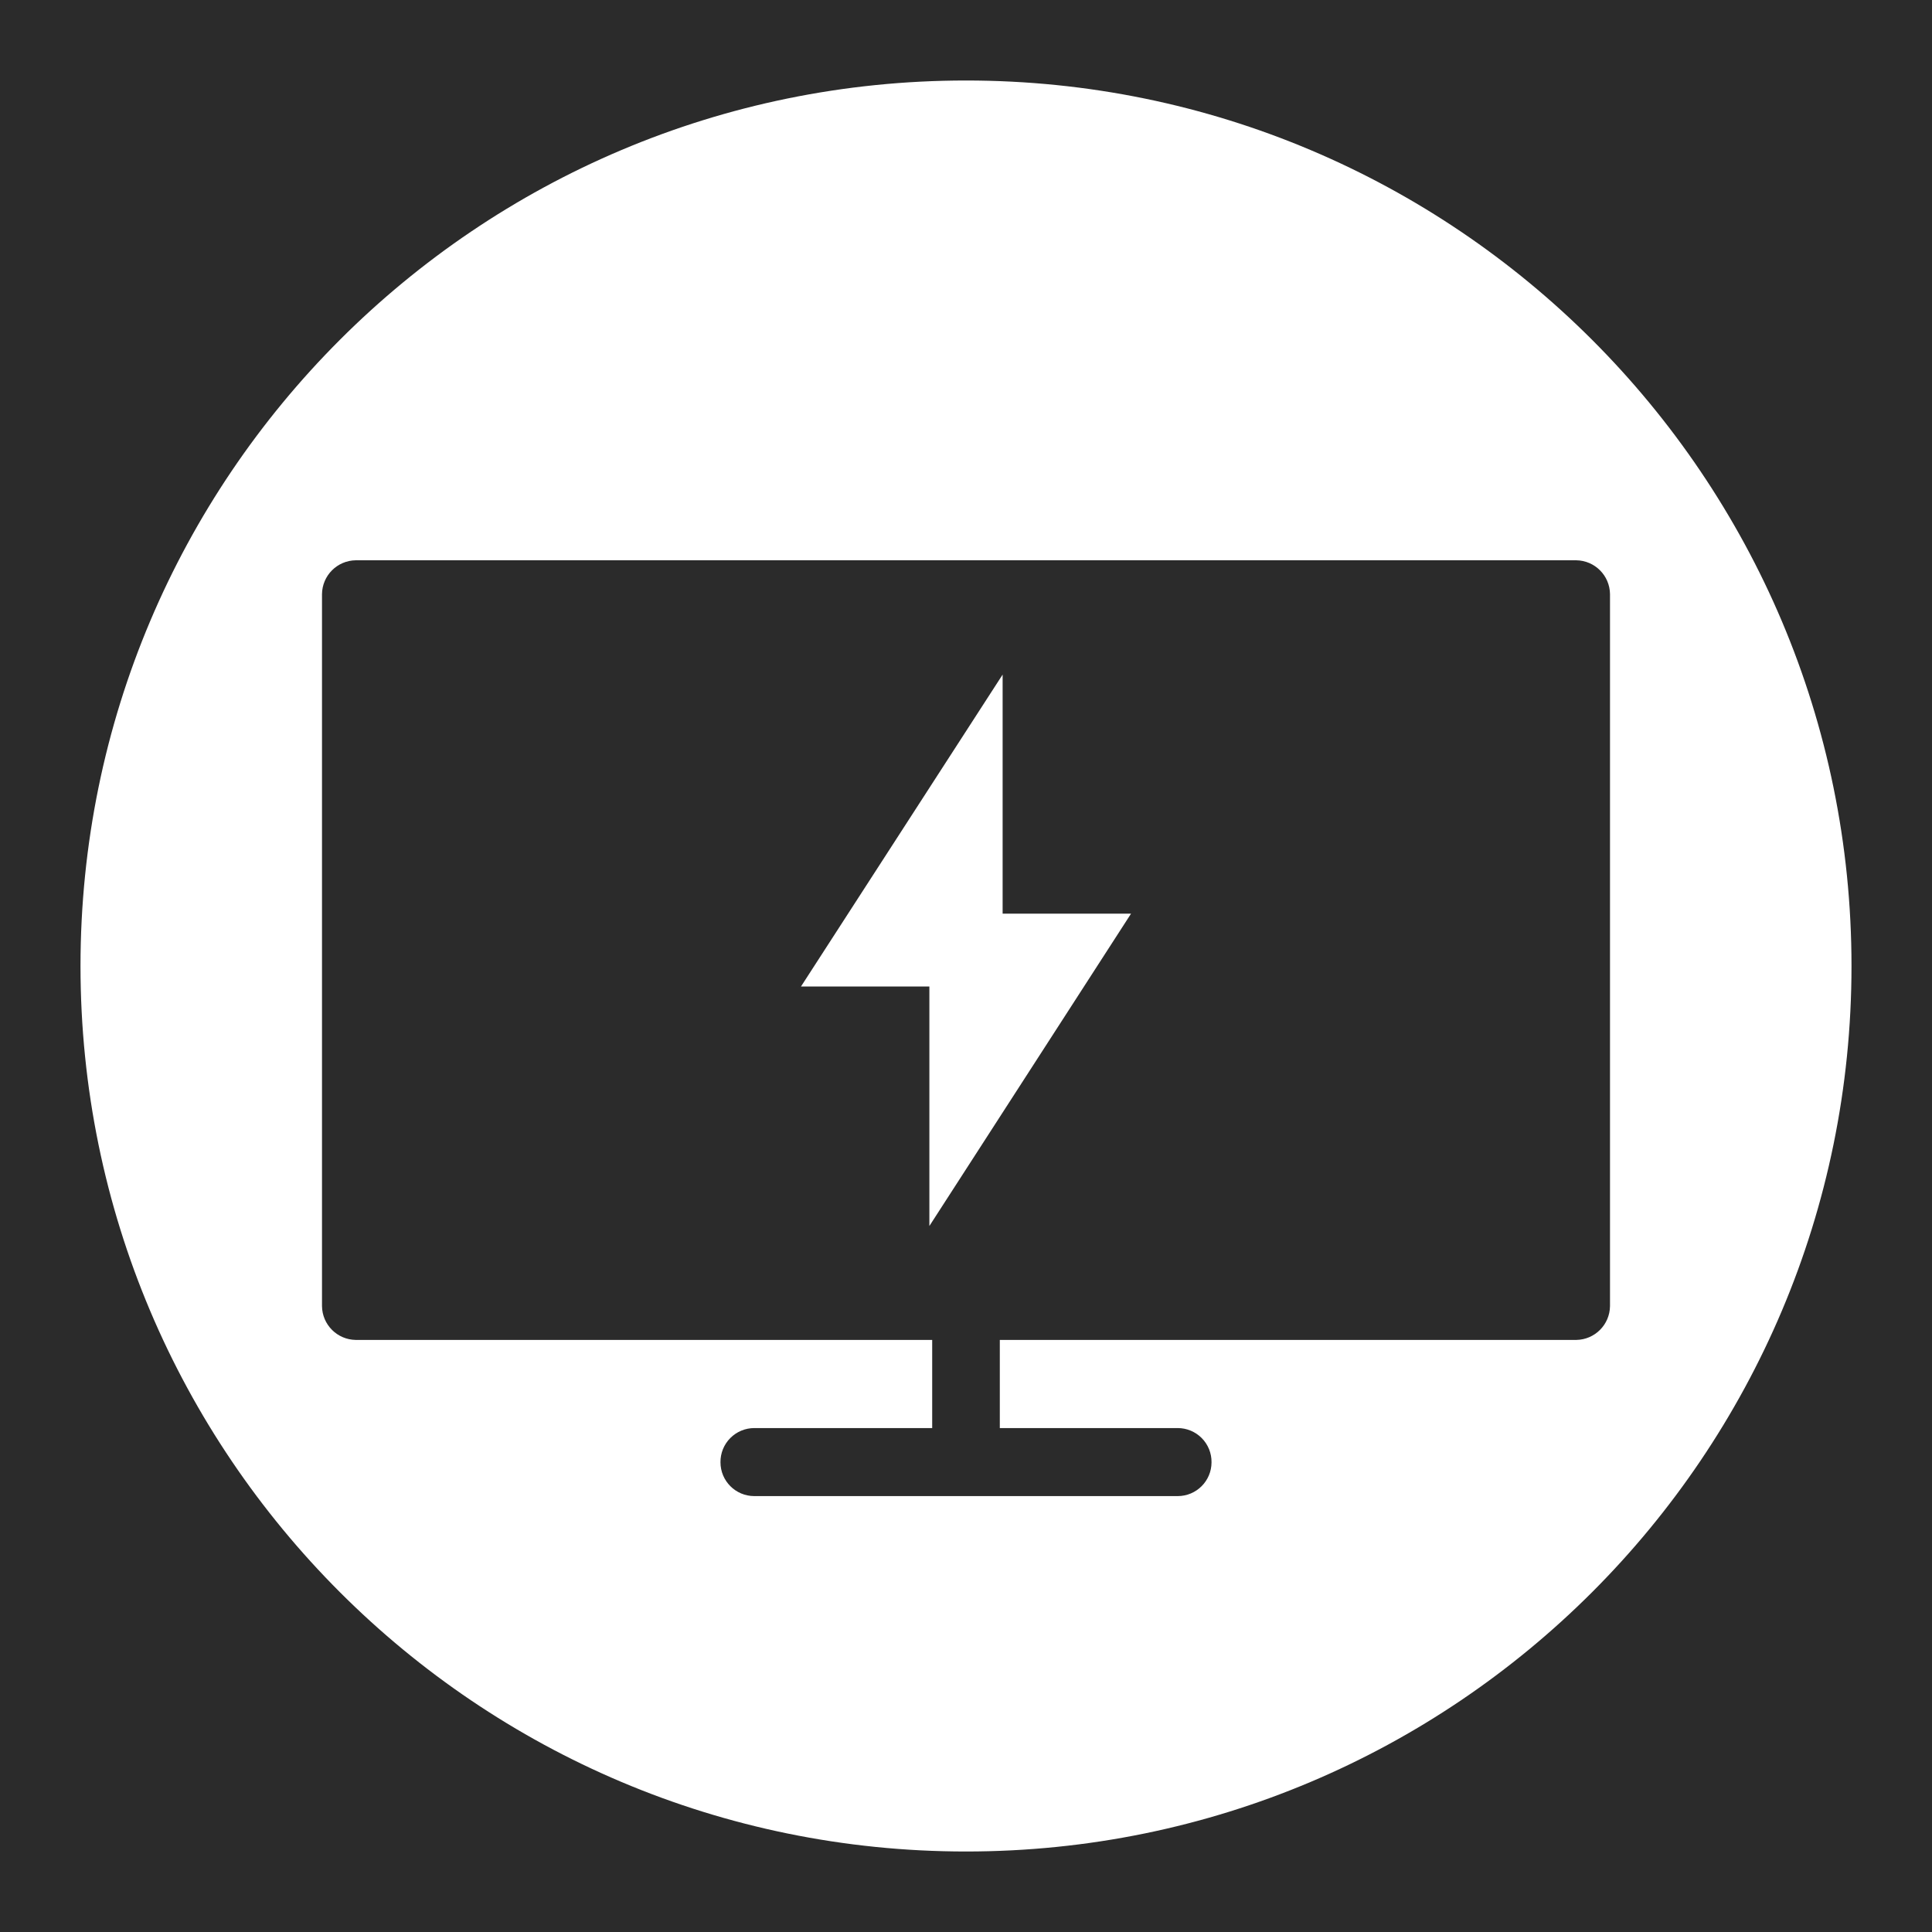
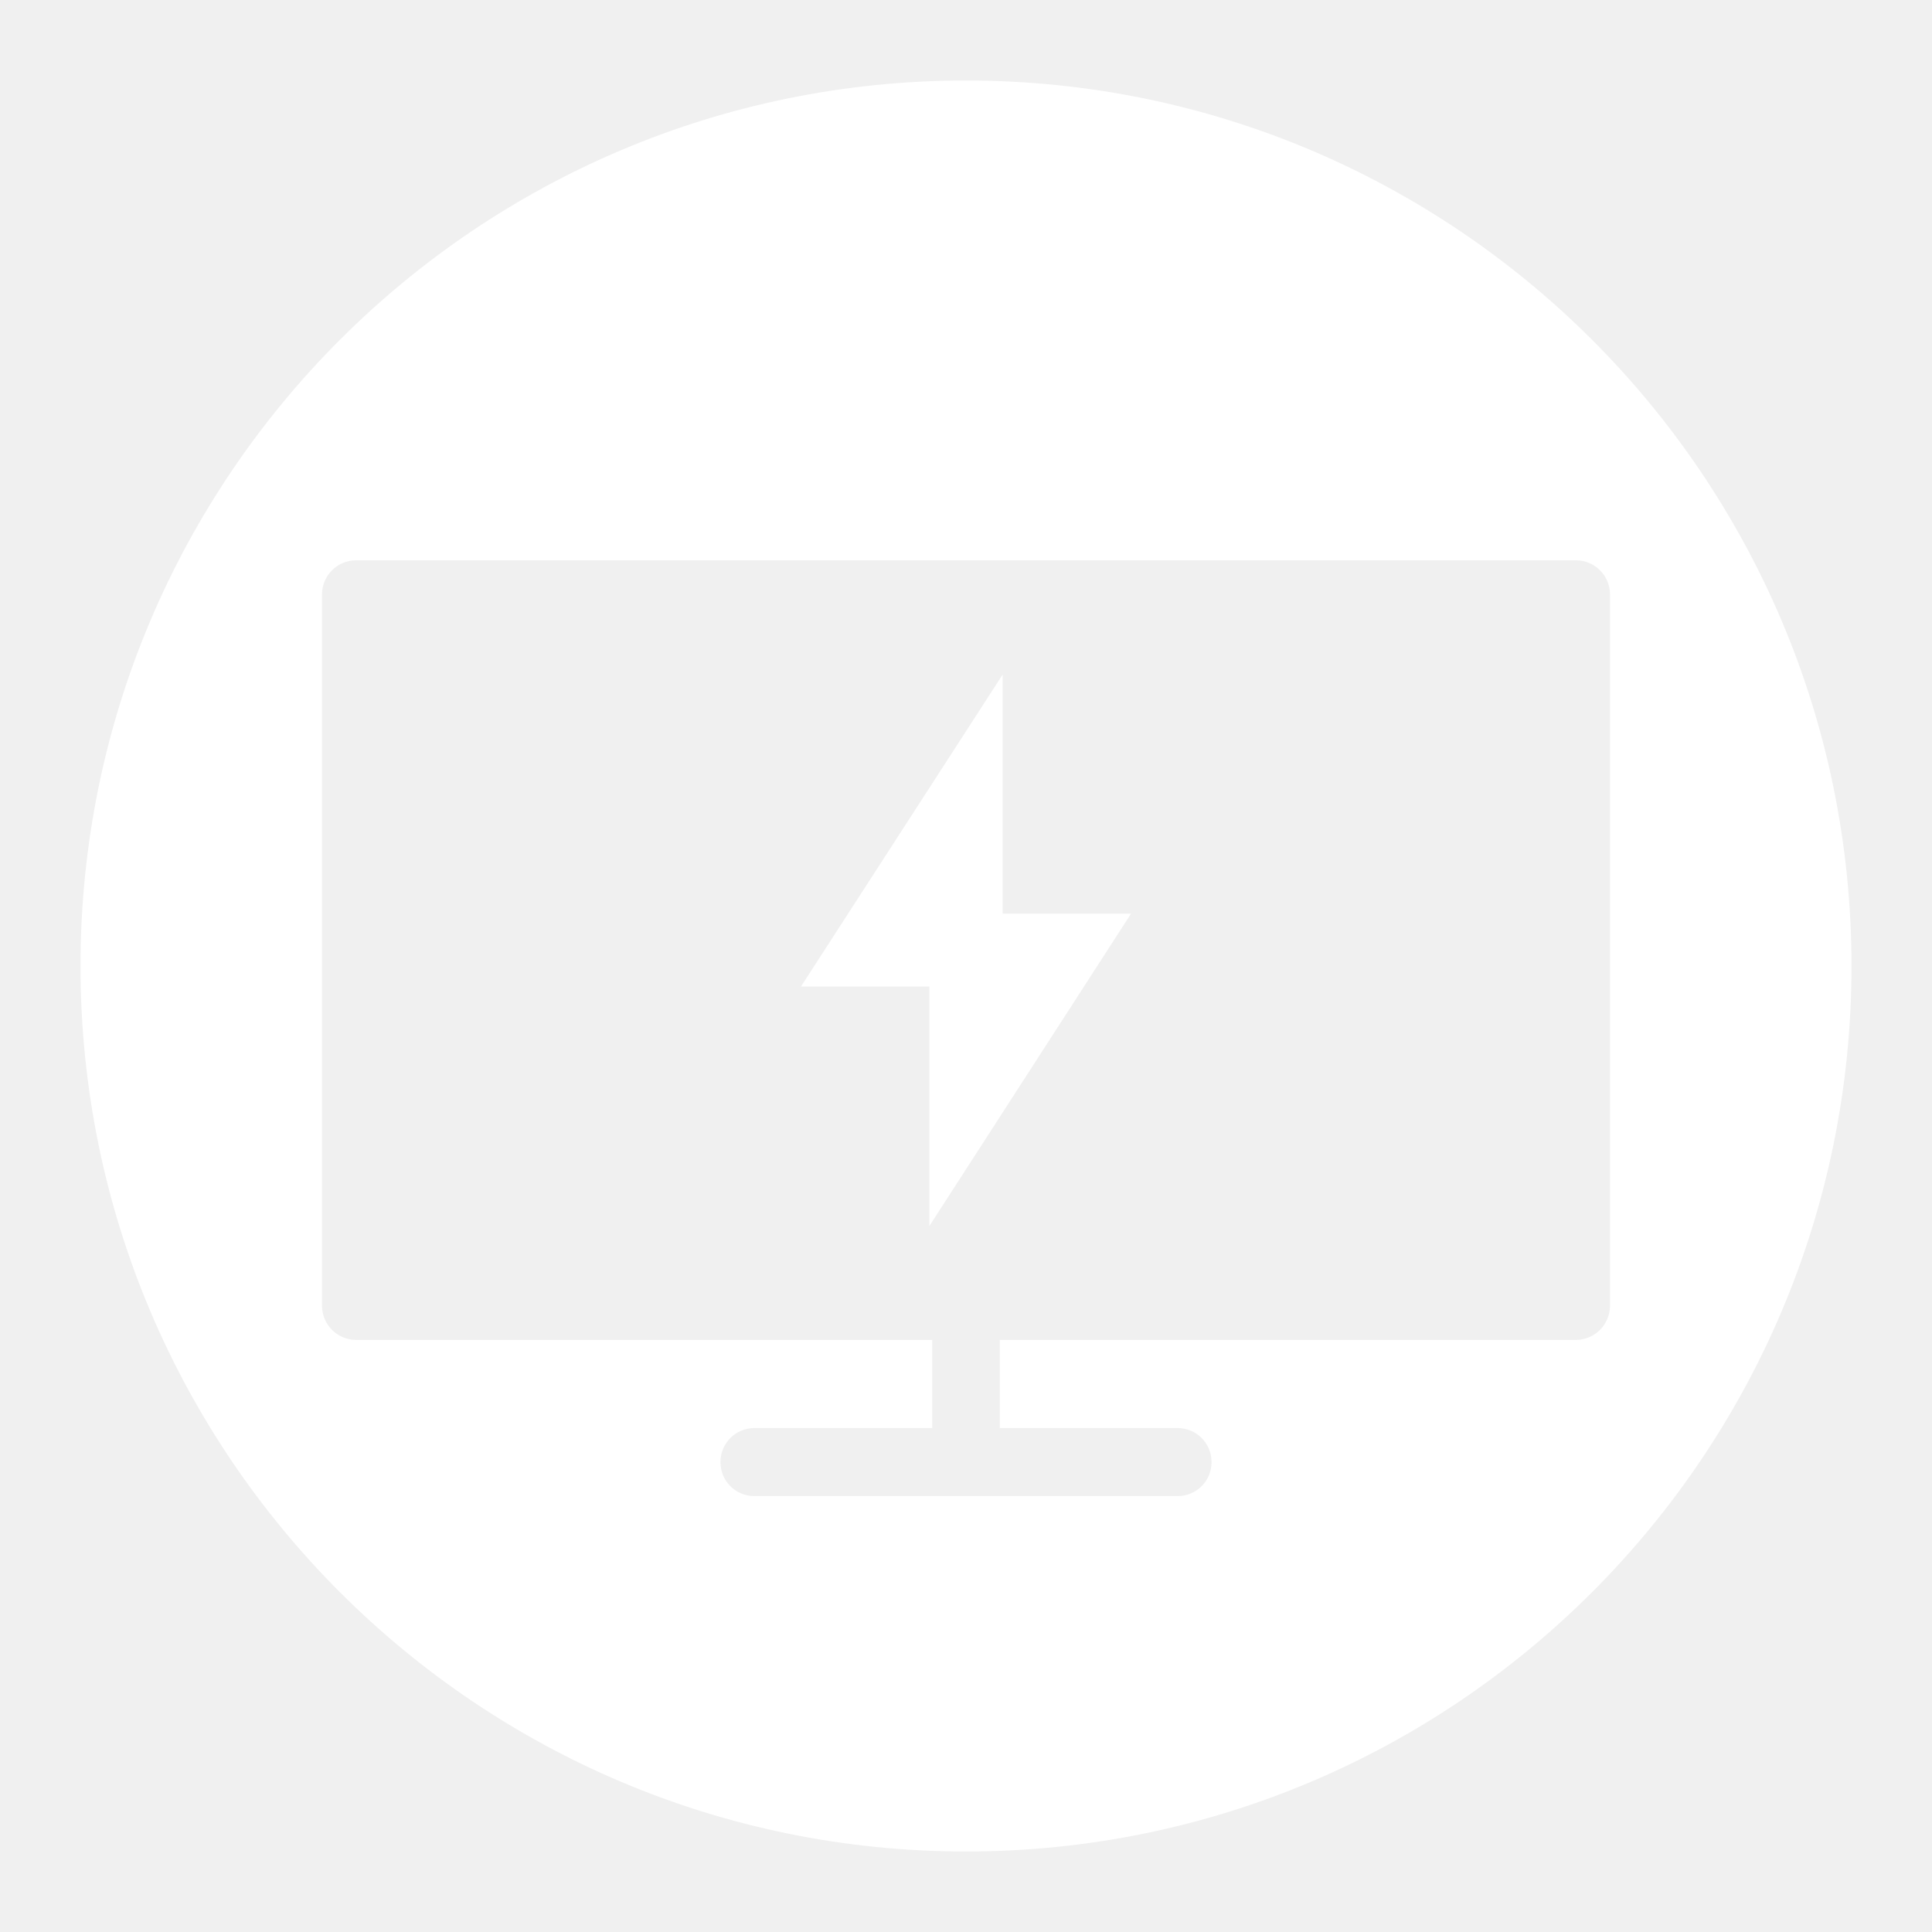
<svg xmlns="http://www.w3.org/2000/svg" viewBox="0 0 48 48">
  <defs>
-     <style>.cls-1{fill:#2b2b2b;}.cls-2{fill:#fff;}</style>
+     <style>.cls-1{fill:#fff;}</style>
  </defs>
-   <g id="Layer_2" data-name="Layer 2">
-     <rect class="cls-1" x="-838.5" y="-445.59" width="1581.09" height="513.47" />
-   </g>
  <g id="Layer_1" data-name="Layer 1">
-     <polygon class="cls-2" points="24.91 16.76 19.9 24.51 23.09 24.51 23.09 30.46 28.1 22.7 24.91 22.7 24.91 16.76" />
-     <path class="cls-2" d="M24,2A22,22,0,1,0,46,24,22,22,0,0,0,24,2ZM39.16,33.29H24.84v2.19h4.42a.84.84,0,0,1,.84.85h0a.84.84,0,0,1-.84.84H18.74a.84.84,0,0,1-.84-.84h0a.84.84,0,0,1,.84-.85h4.42V33.29H8.84A.85.85,0,0,1,8,32.45V14.76a.85.85,0,0,1,.84-.84H39.16a.85.85,0,0,1,.84.84V32.45A.85.85,0,0,1,39.16,33.29Z" />
+     <polygon class="cls-1" points="24.91 16.76 19.9 24.51 23.09 24.51 23.09 30.46 28.1 22.7 24.91 22.7 24.91 16.76" />
+     <path class="cls-1" d="M24,2A22,22,0,1,0,46,24,22,22,0,0,0,24,2ZM39.16,33.29H24.84v2.19h4.42a.84.84,0,0,1,.84.85h0a.84.84,0,0,1-.84.84H18.74a.84.84,0,0,1-.84-.84h0a.84.84,0,0,1,.84-.85h4.42V33.29H8.84A.85.85,0,0,1,8,32.45V14.76a.85.85,0,0,1,.84-.84H39.16a.85.85,0,0,1,.84.84V32.45A.85.85,0,0,1,39.16,33.29Z" />
  </g>
</svg>
